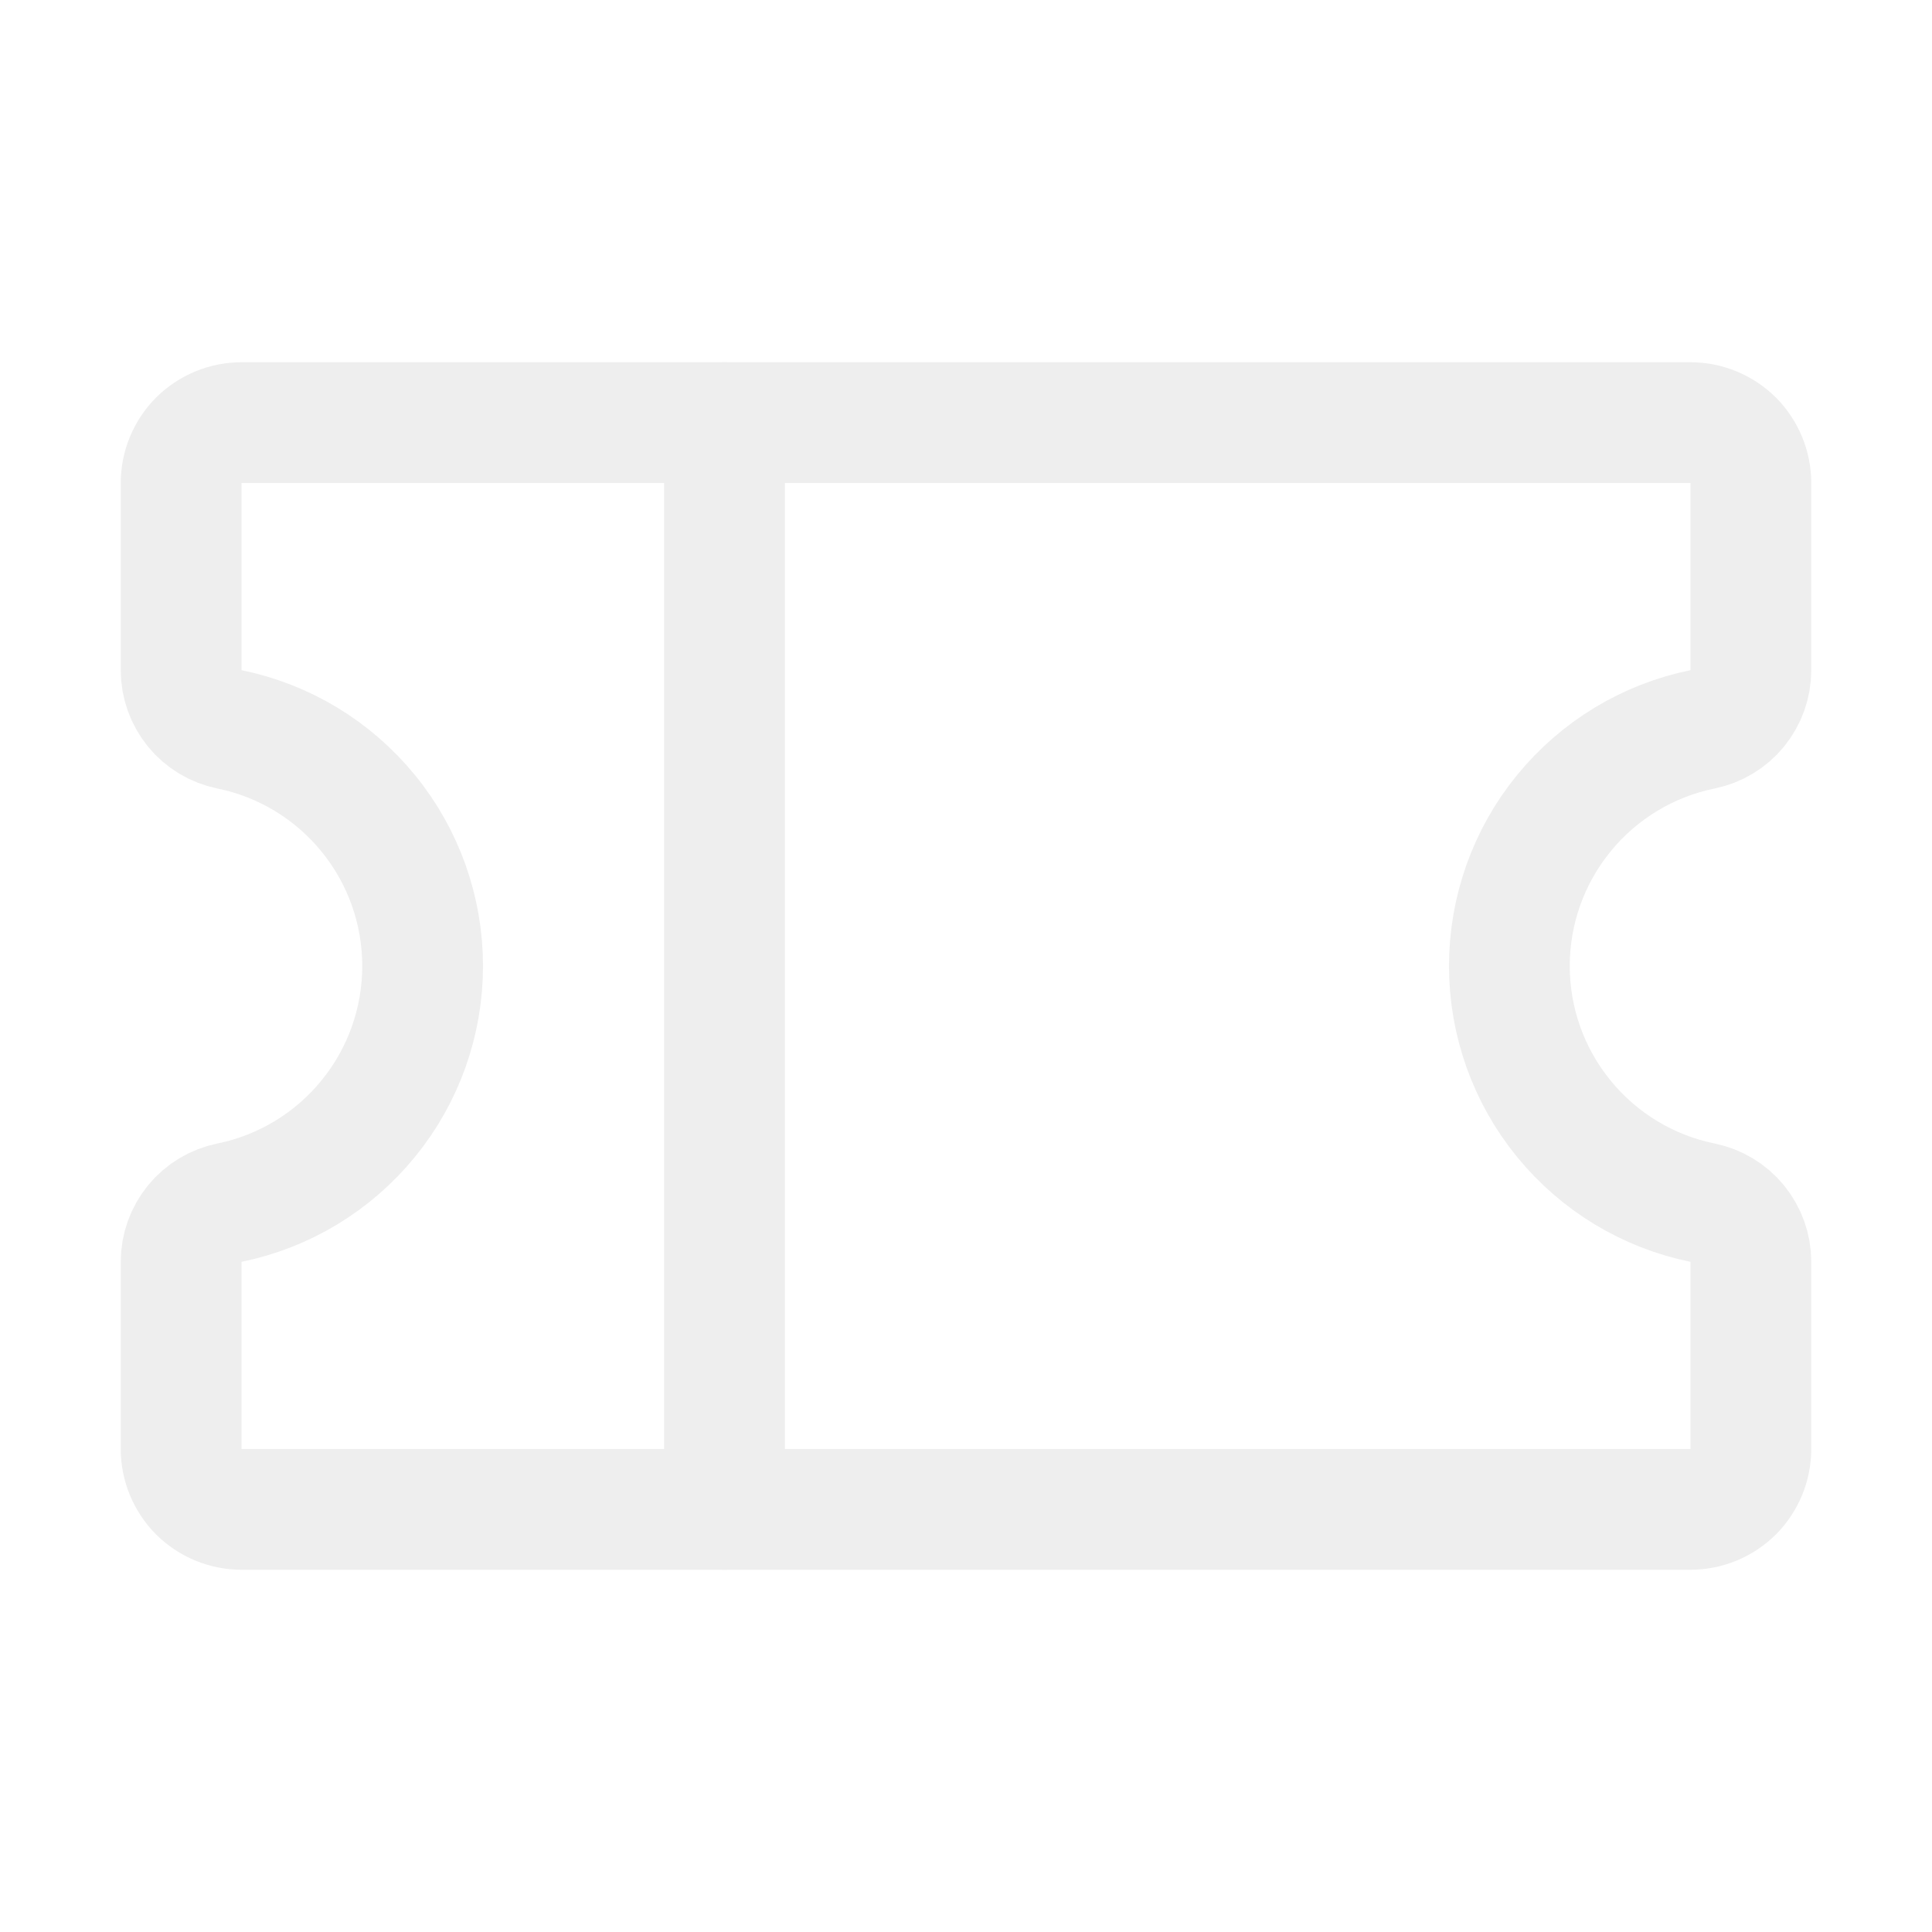
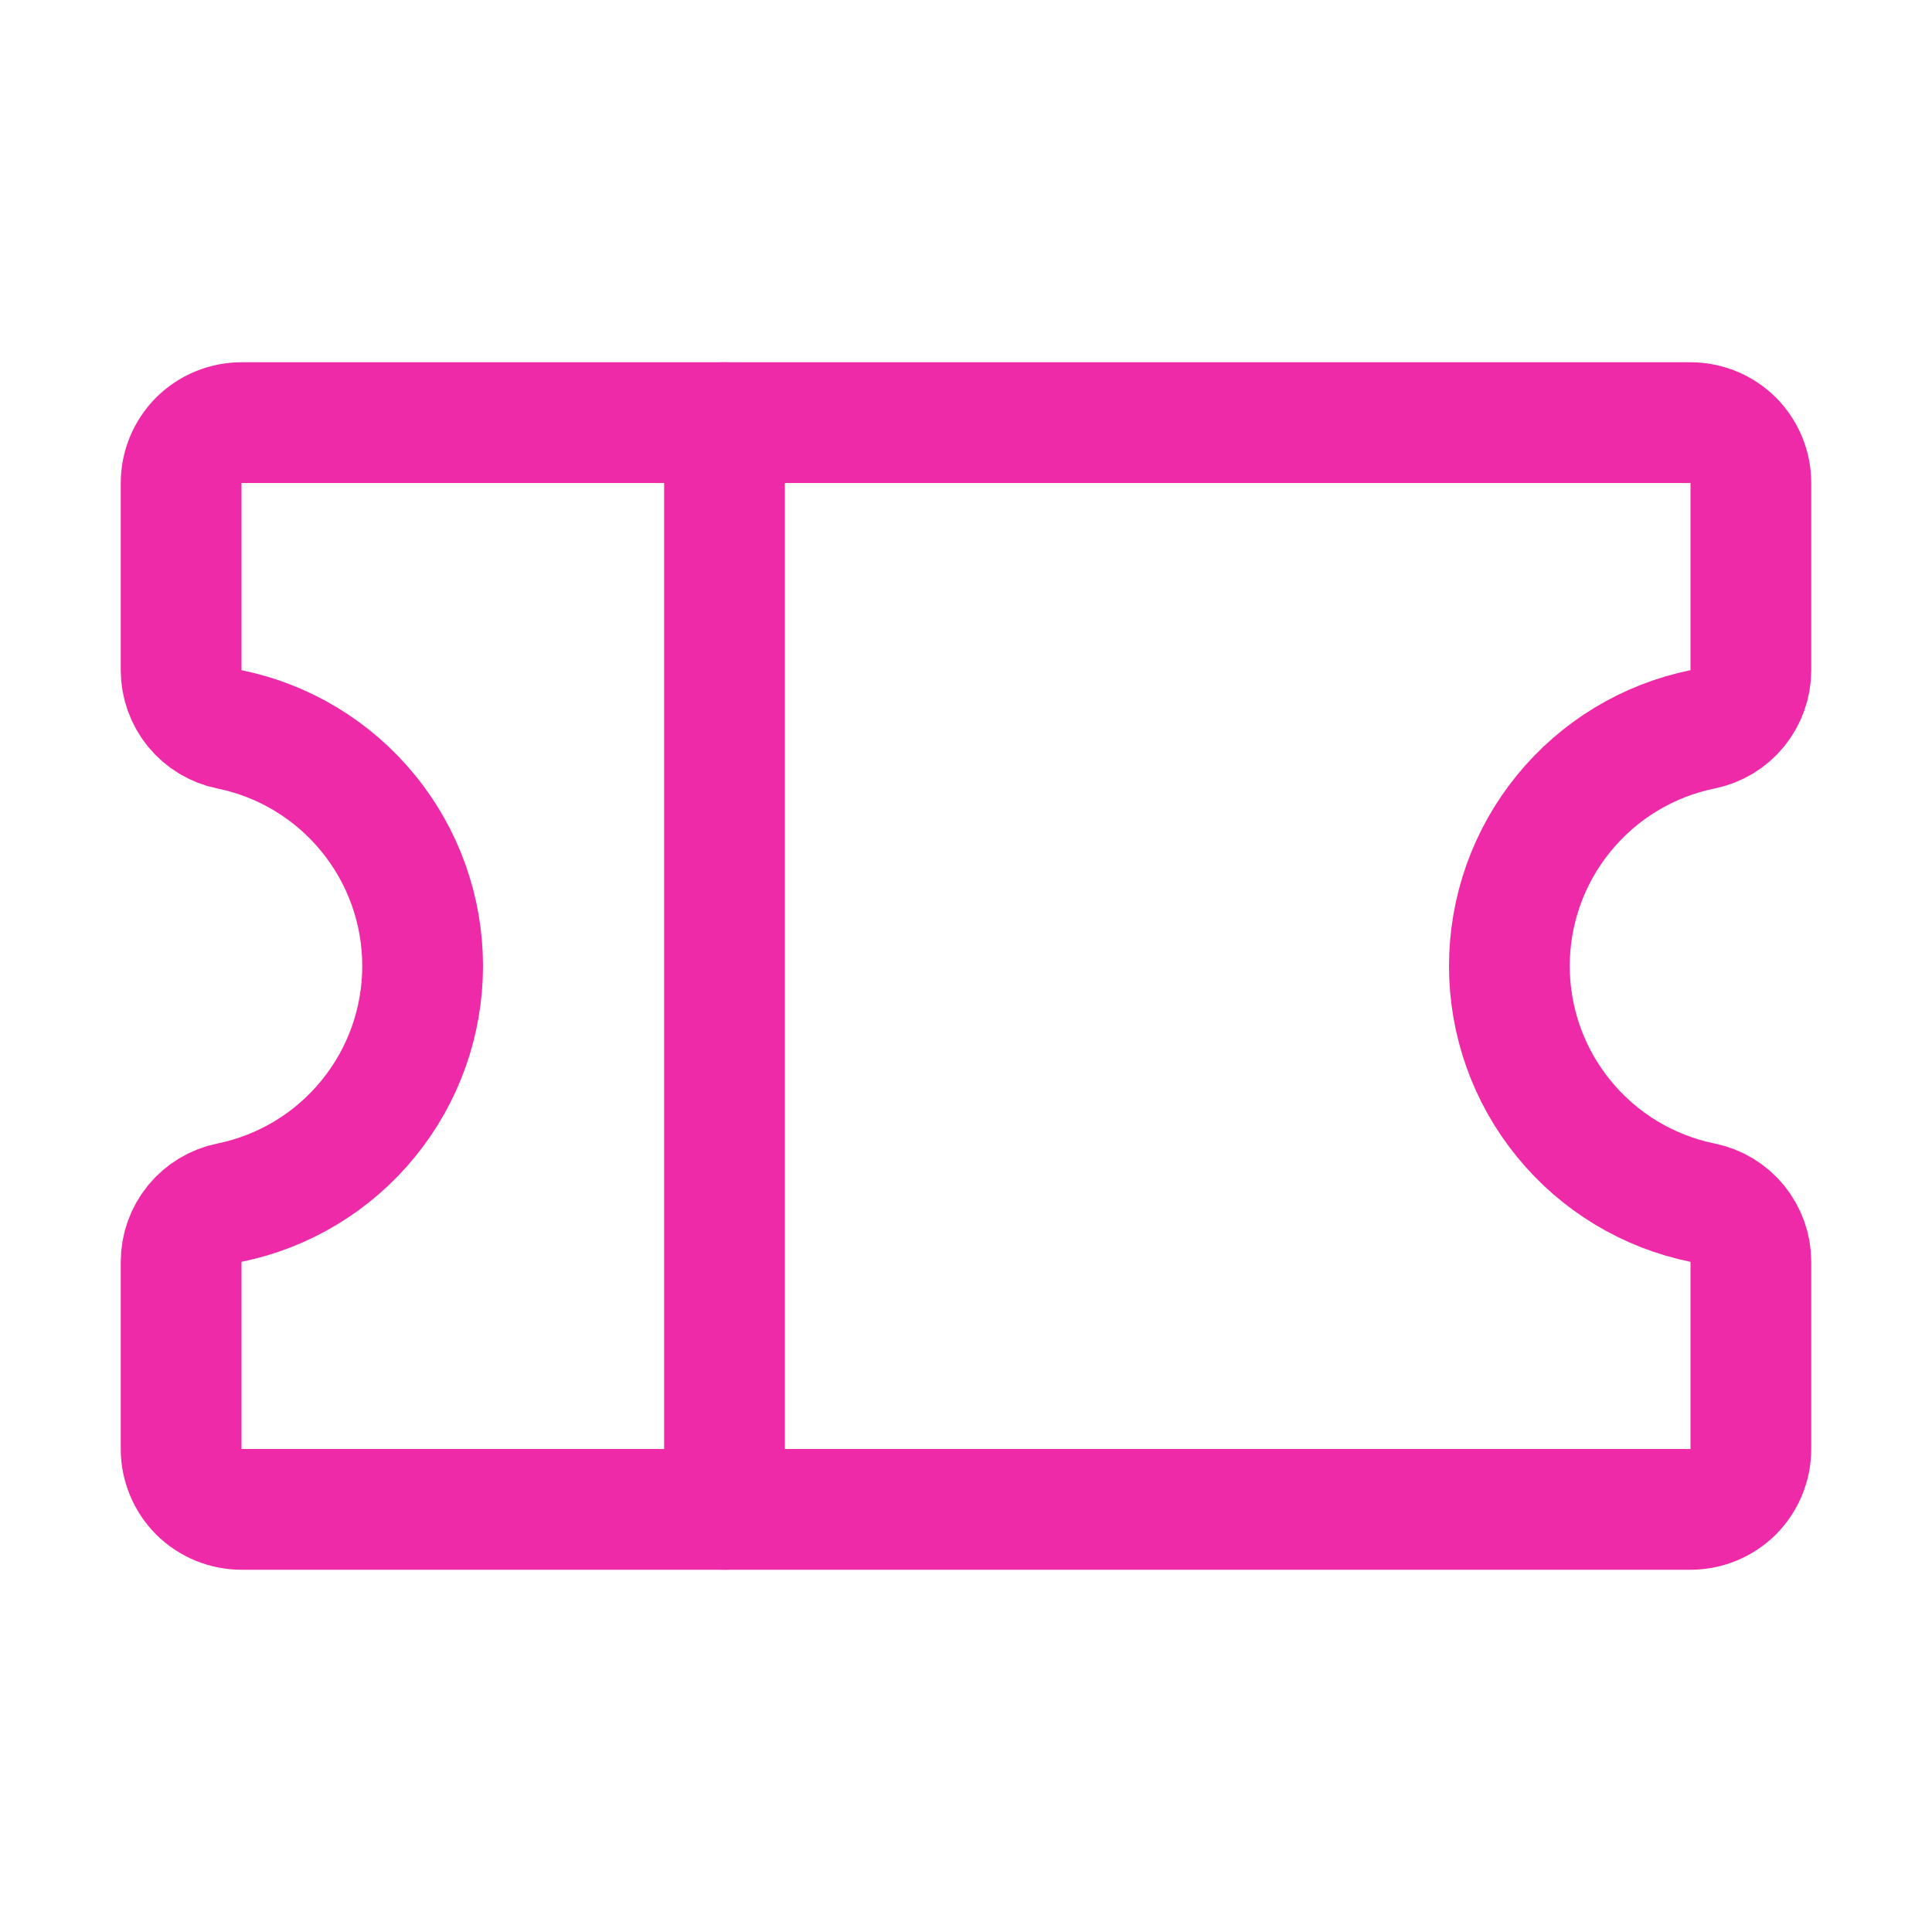
<svg xmlns="http://www.w3.org/2000/svg" width="16" height="16" viewBox="0 0 16 16" fill="none">
-   <path d="M6 3.5V12.5" stroke="#EEEEEE" stroke-linecap="round" stroke-linejoin="round" />
-   <path d="M1.5 10.449C1.5 10.334 1.54 10.223 1.613 10.133C1.686 10.044 1.787 9.983 1.9 9.96C2.352 9.868 2.758 9.622 3.049 9.265C3.341 8.908 3.5 8.461 3.5 8C3.5 7.539 3.341 7.092 3.049 6.735C2.758 6.378 2.352 6.132 1.9 6.04C1.787 6.017 1.686 5.956 1.613 5.867C1.54 5.777 1.5 5.666 1.5 5.551V4C1.5 3.867 1.553 3.74 1.646 3.646C1.74 3.553 1.867 3.5 2 3.5H14C14.133 3.5 14.26 3.553 14.354 3.646C14.447 3.74 14.5 3.867 14.5 4V5.551C14.5 5.666 14.46 5.777 14.387 5.867C14.314 5.956 14.213 6.017 14.1 6.04C13.648 6.132 13.242 6.378 12.951 6.735C12.659 7.092 12.5 7.539 12.5 8C12.5 8.461 12.659 8.908 12.951 9.265C13.242 9.622 13.648 9.868 14.1 9.96C14.213 9.983 14.314 10.044 14.387 10.133C14.46 10.223 14.5 10.334 14.5 10.449V12C14.5 12.133 14.447 12.26 14.354 12.354C14.26 12.447 14.133 12.5 14 12.5H2C1.867 12.5 1.74 12.447 1.646 12.354C1.553 12.26 1.5 12.133 1.5 12V10.449Z" stroke="#EEEEEE" stroke-linecap="round" stroke-linejoin="round" />
+   <path d="M6 3.5V12.5" stroke="#EE2AA9" stroke-linecap="round" stroke-linejoin="round" />
+   <path d="M1.5 10.449C1.5 10.334 1.54 10.223 1.613 10.133C1.686 10.044 1.787 9.983 1.9 9.96C2.352 9.868 2.758 9.622 3.049 9.265C3.341 8.908 3.5 8.461 3.5 8C3.5 7.539 3.341 7.092 3.049 6.735C2.758 6.378 2.352 6.132 1.9 6.04C1.787 6.017 1.686 5.956 1.613 5.867C1.54 5.777 1.5 5.666 1.5 5.551V4C1.5 3.867 1.553 3.74 1.646 3.646C1.74 3.553 1.867 3.5 2 3.5H14C14.133 3.5 14.26 3.553 14.354 3.646C14.447 3.74 14.5 3.867 14.5 4V5.551C14.5 5.666 14.46 5.777 14.387 5.867C14.314 5.956 14.213 6.017 14.1 6.04C13.648 6.132 13.242 6.378 12.951 6.735C12.659 7.092 12.5 7.539 12.5 8C12.5 8.461 12.659 8.908 12.951 9.265C13.242 9.622 13.648 9.868 14.1 9.96C14.213 9.983 14.314 10.044 14.387 10.133C14.46 10.223 14.5 10.334 14.5 10.449V12C14.5 12.133 14.447 12.26 14.354 12.354C14.26 12.447 14.133 12.5 14 12.5H2C1.867 12.5 1.74 12.447 1.646 12.354C1.553 12.26 1.5 12.133 1.5 12V10.449Z" stroke="#EE2AA9" stroke-linecap="round" stroke-linejoin="round" />
</svg>
